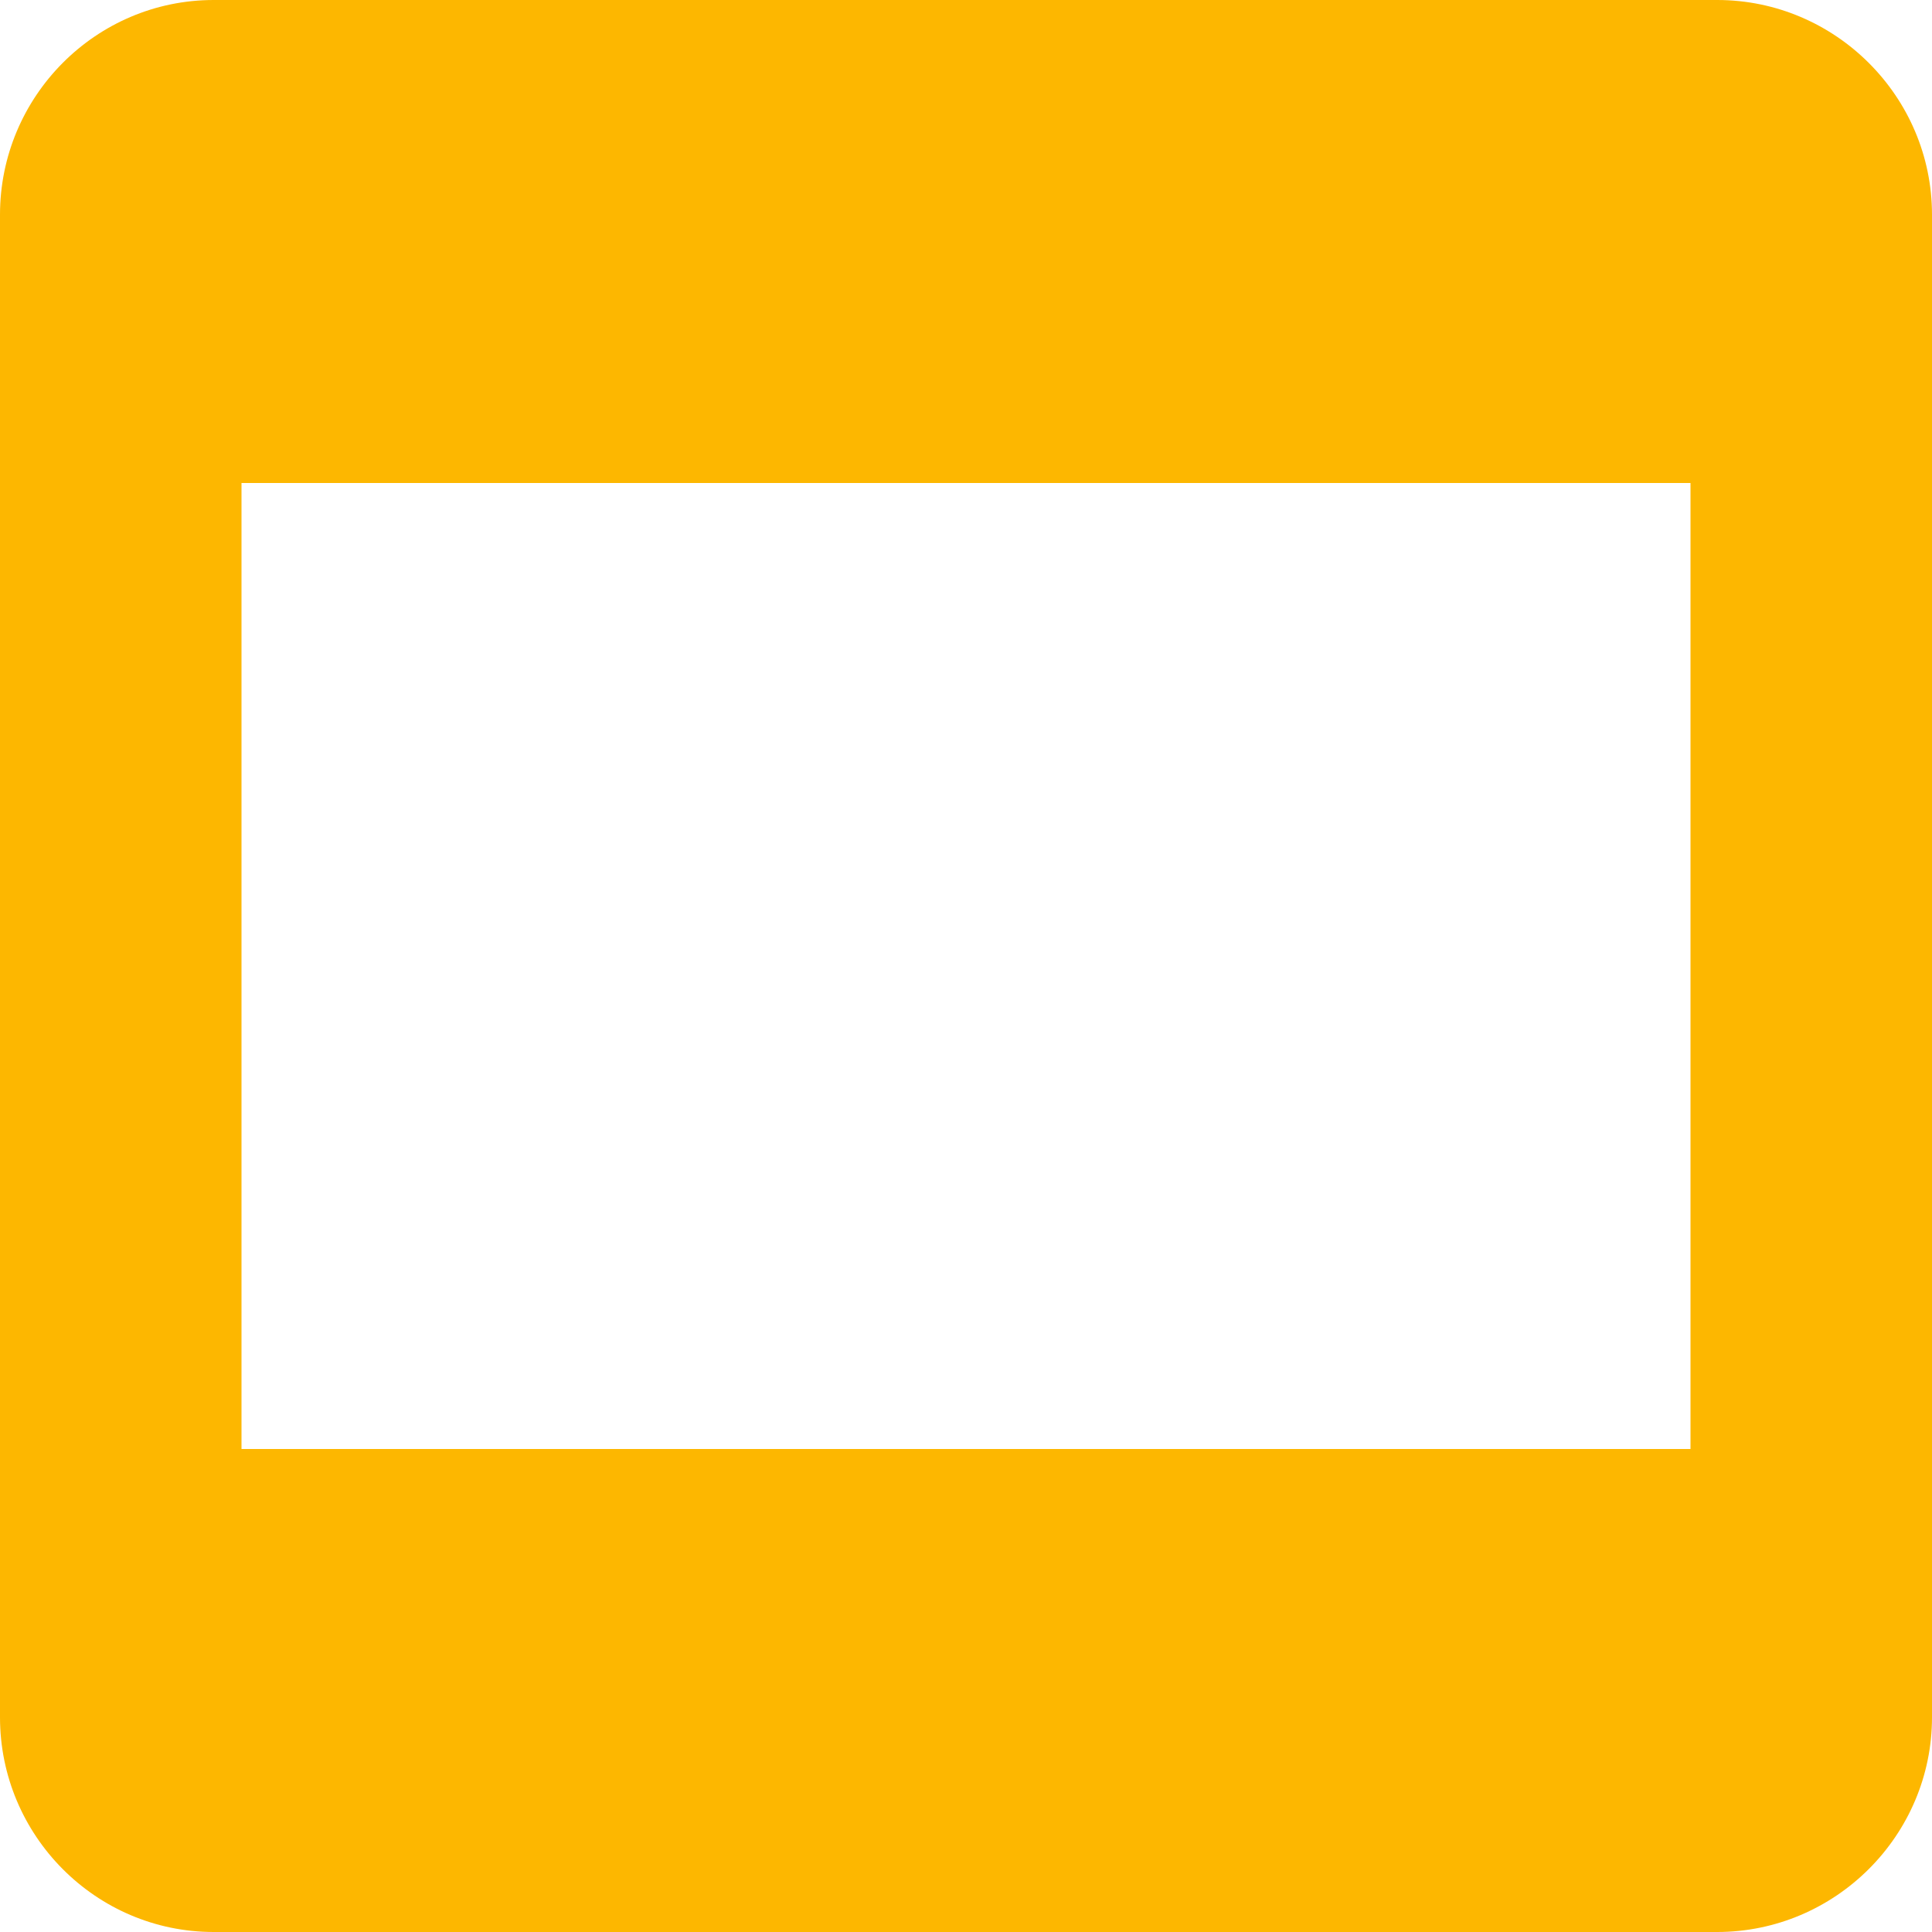
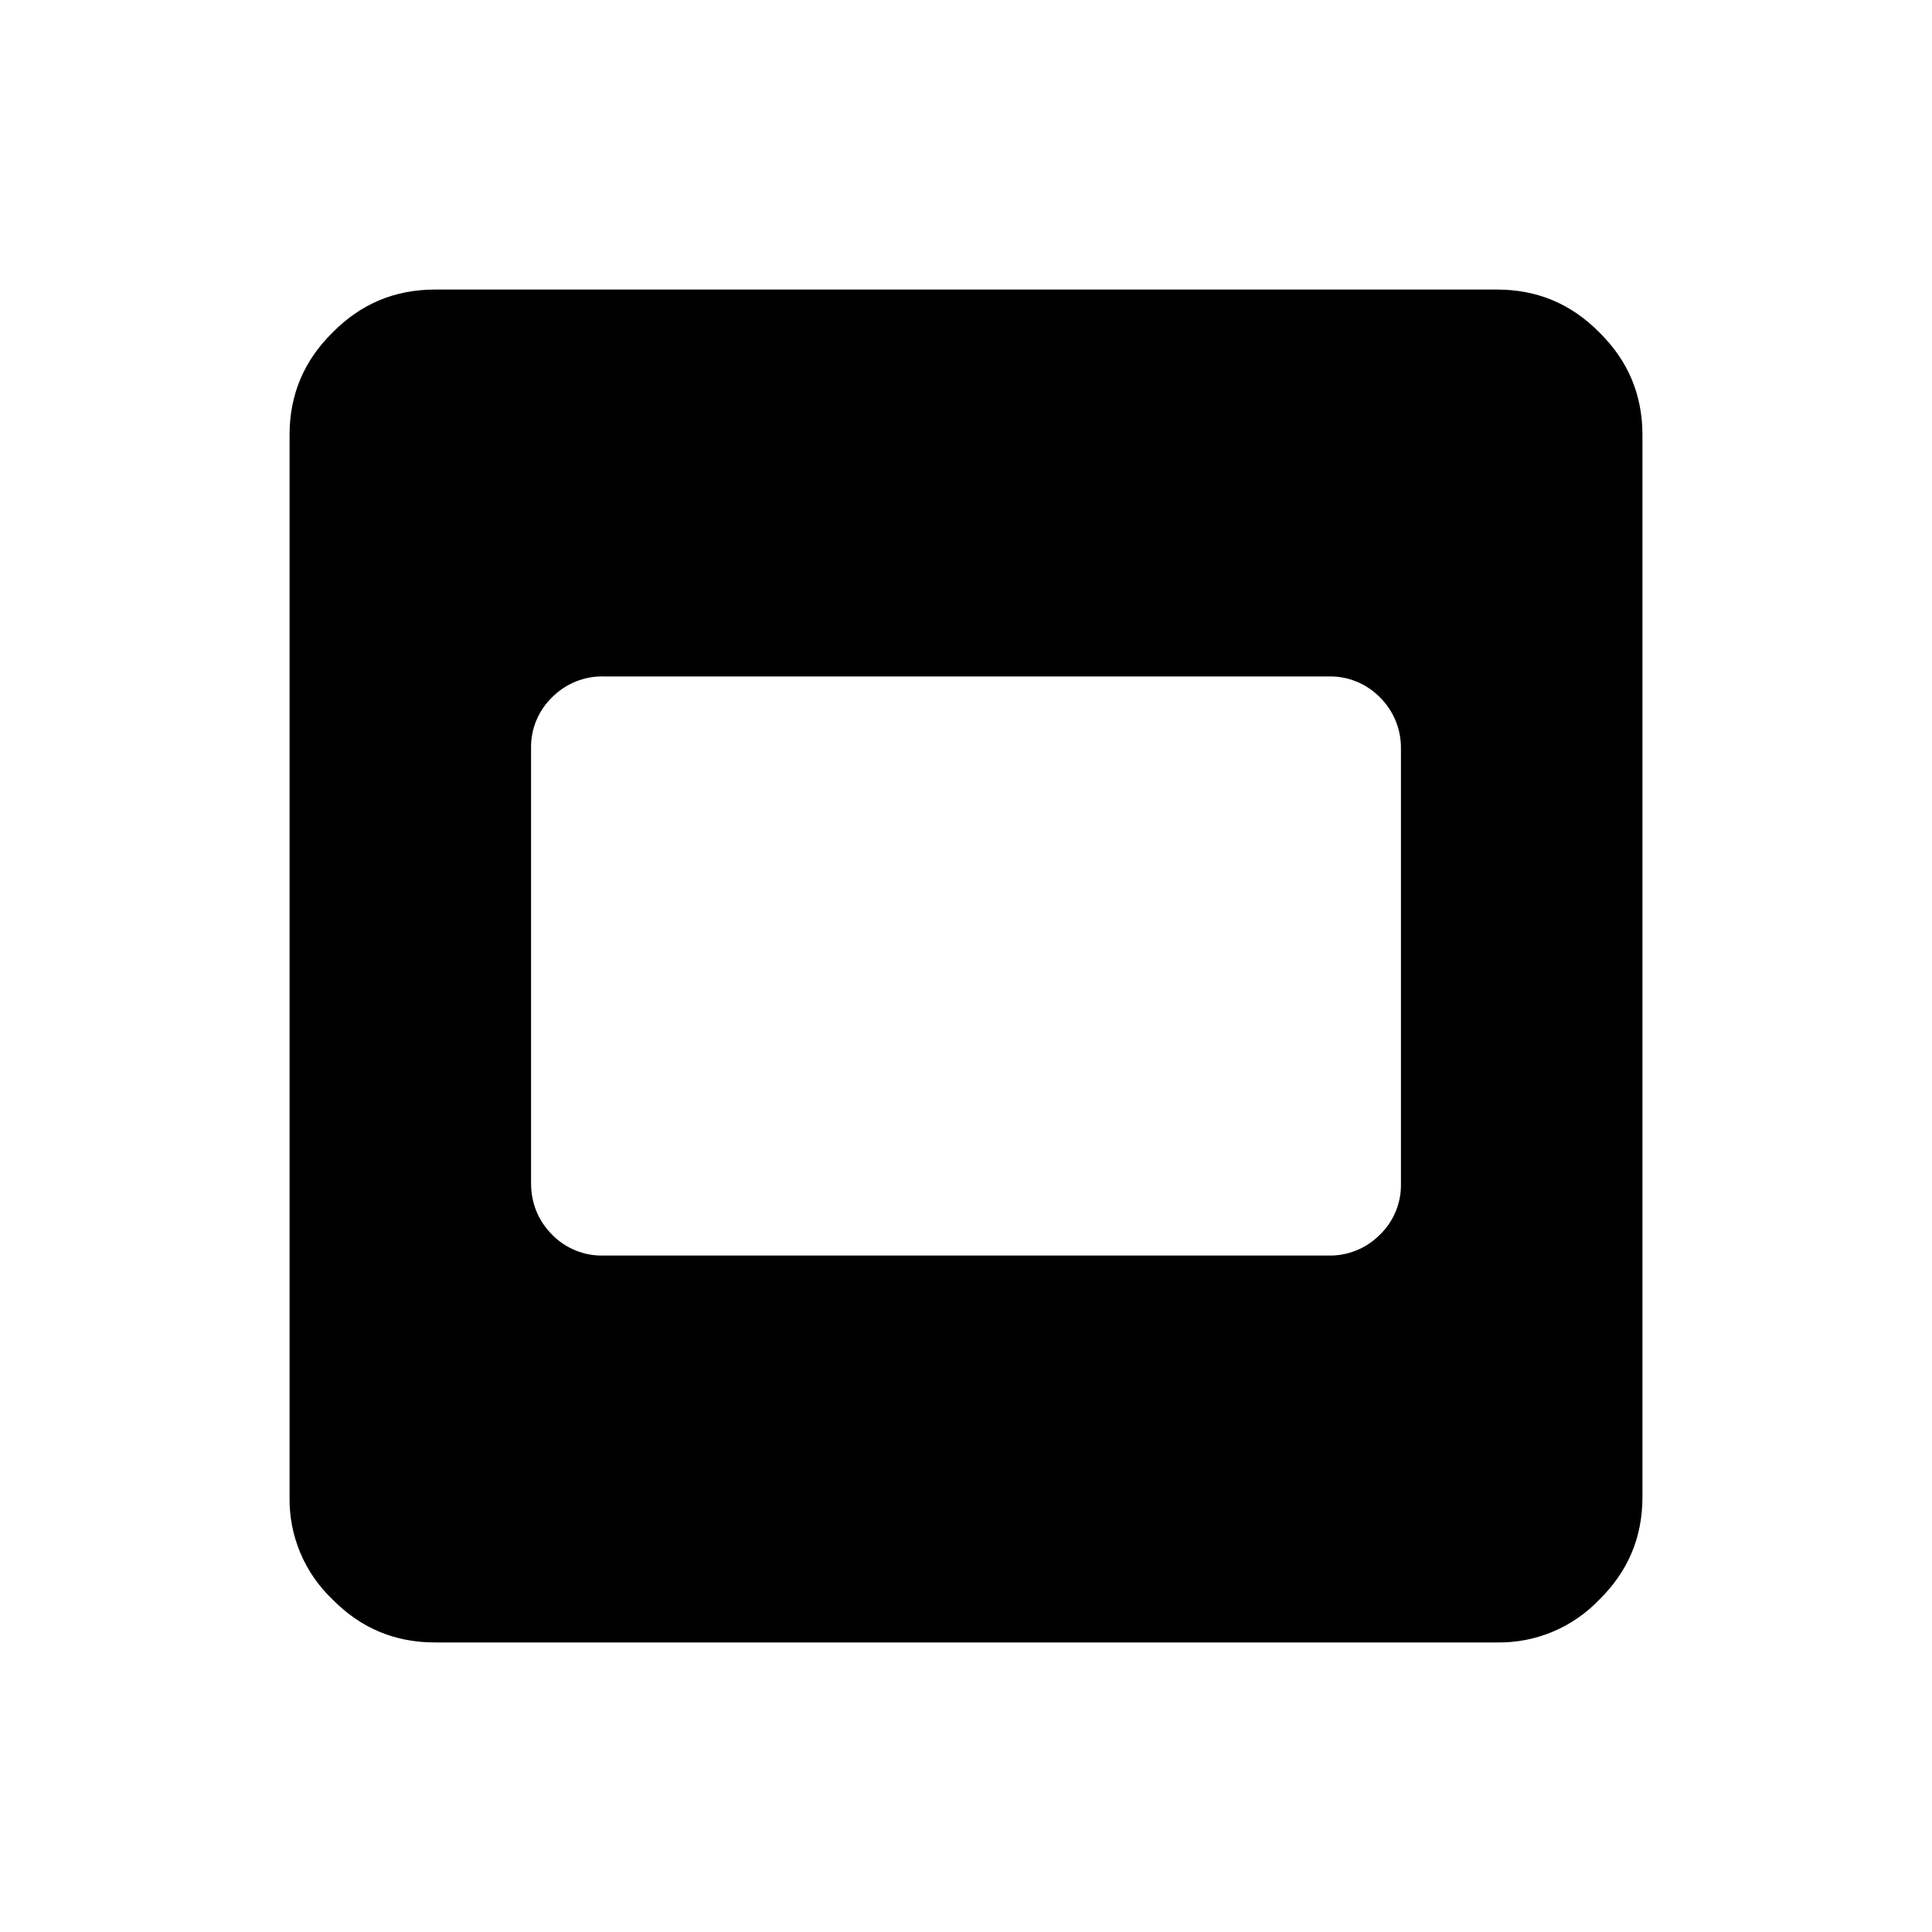
- <svg xmlns="http://www.w3.org/2000/svg" width="16" height="16" viewBox="0 0 16 16">
-   <path d="M14.221 0H1.77C.792 0 0 .8 0 1.778v12.444C0 15.2.792 16 1.77 16h12.45c.98 0 1.78-.8 1.78-1.778V1.778C16 .8 15.2 0 14.221 0zM14 12H2V4h12v8z" fill="#FDB700" />
+ <svg xmlns="http://www.w3.org/2000/svg" width="16" height="16">
+   <path d="M5 10.398h5.996a.583.583 0 0 0 .43-.171.572.572 0 0 0 .176-.426V6.203a.587.587 0 0 0-.176-.43.577.577 0 0 0-.426-.171H5.004a.583.583 0 0 0-.43.171.572.572 0 0 0-.176.426v3.598c0 .168.059.312.176.43a.577.577 0 0 0 .426.171Zm-1.398 3.204c-.332 0-.614-.118-.848-.356a1.142 1.142 0 0 1-.356-.848V3.602c0-.332.118-.614.356-.848.234-.238.516-.356.848-.356h8.796c.332 0 .614.118.848.356.238.234.356.516.356.848v8.796c0 .332-.118.614-.356.848a1.142 1.142 0 0 1-.848.356Zm0 0" />
</svg>
